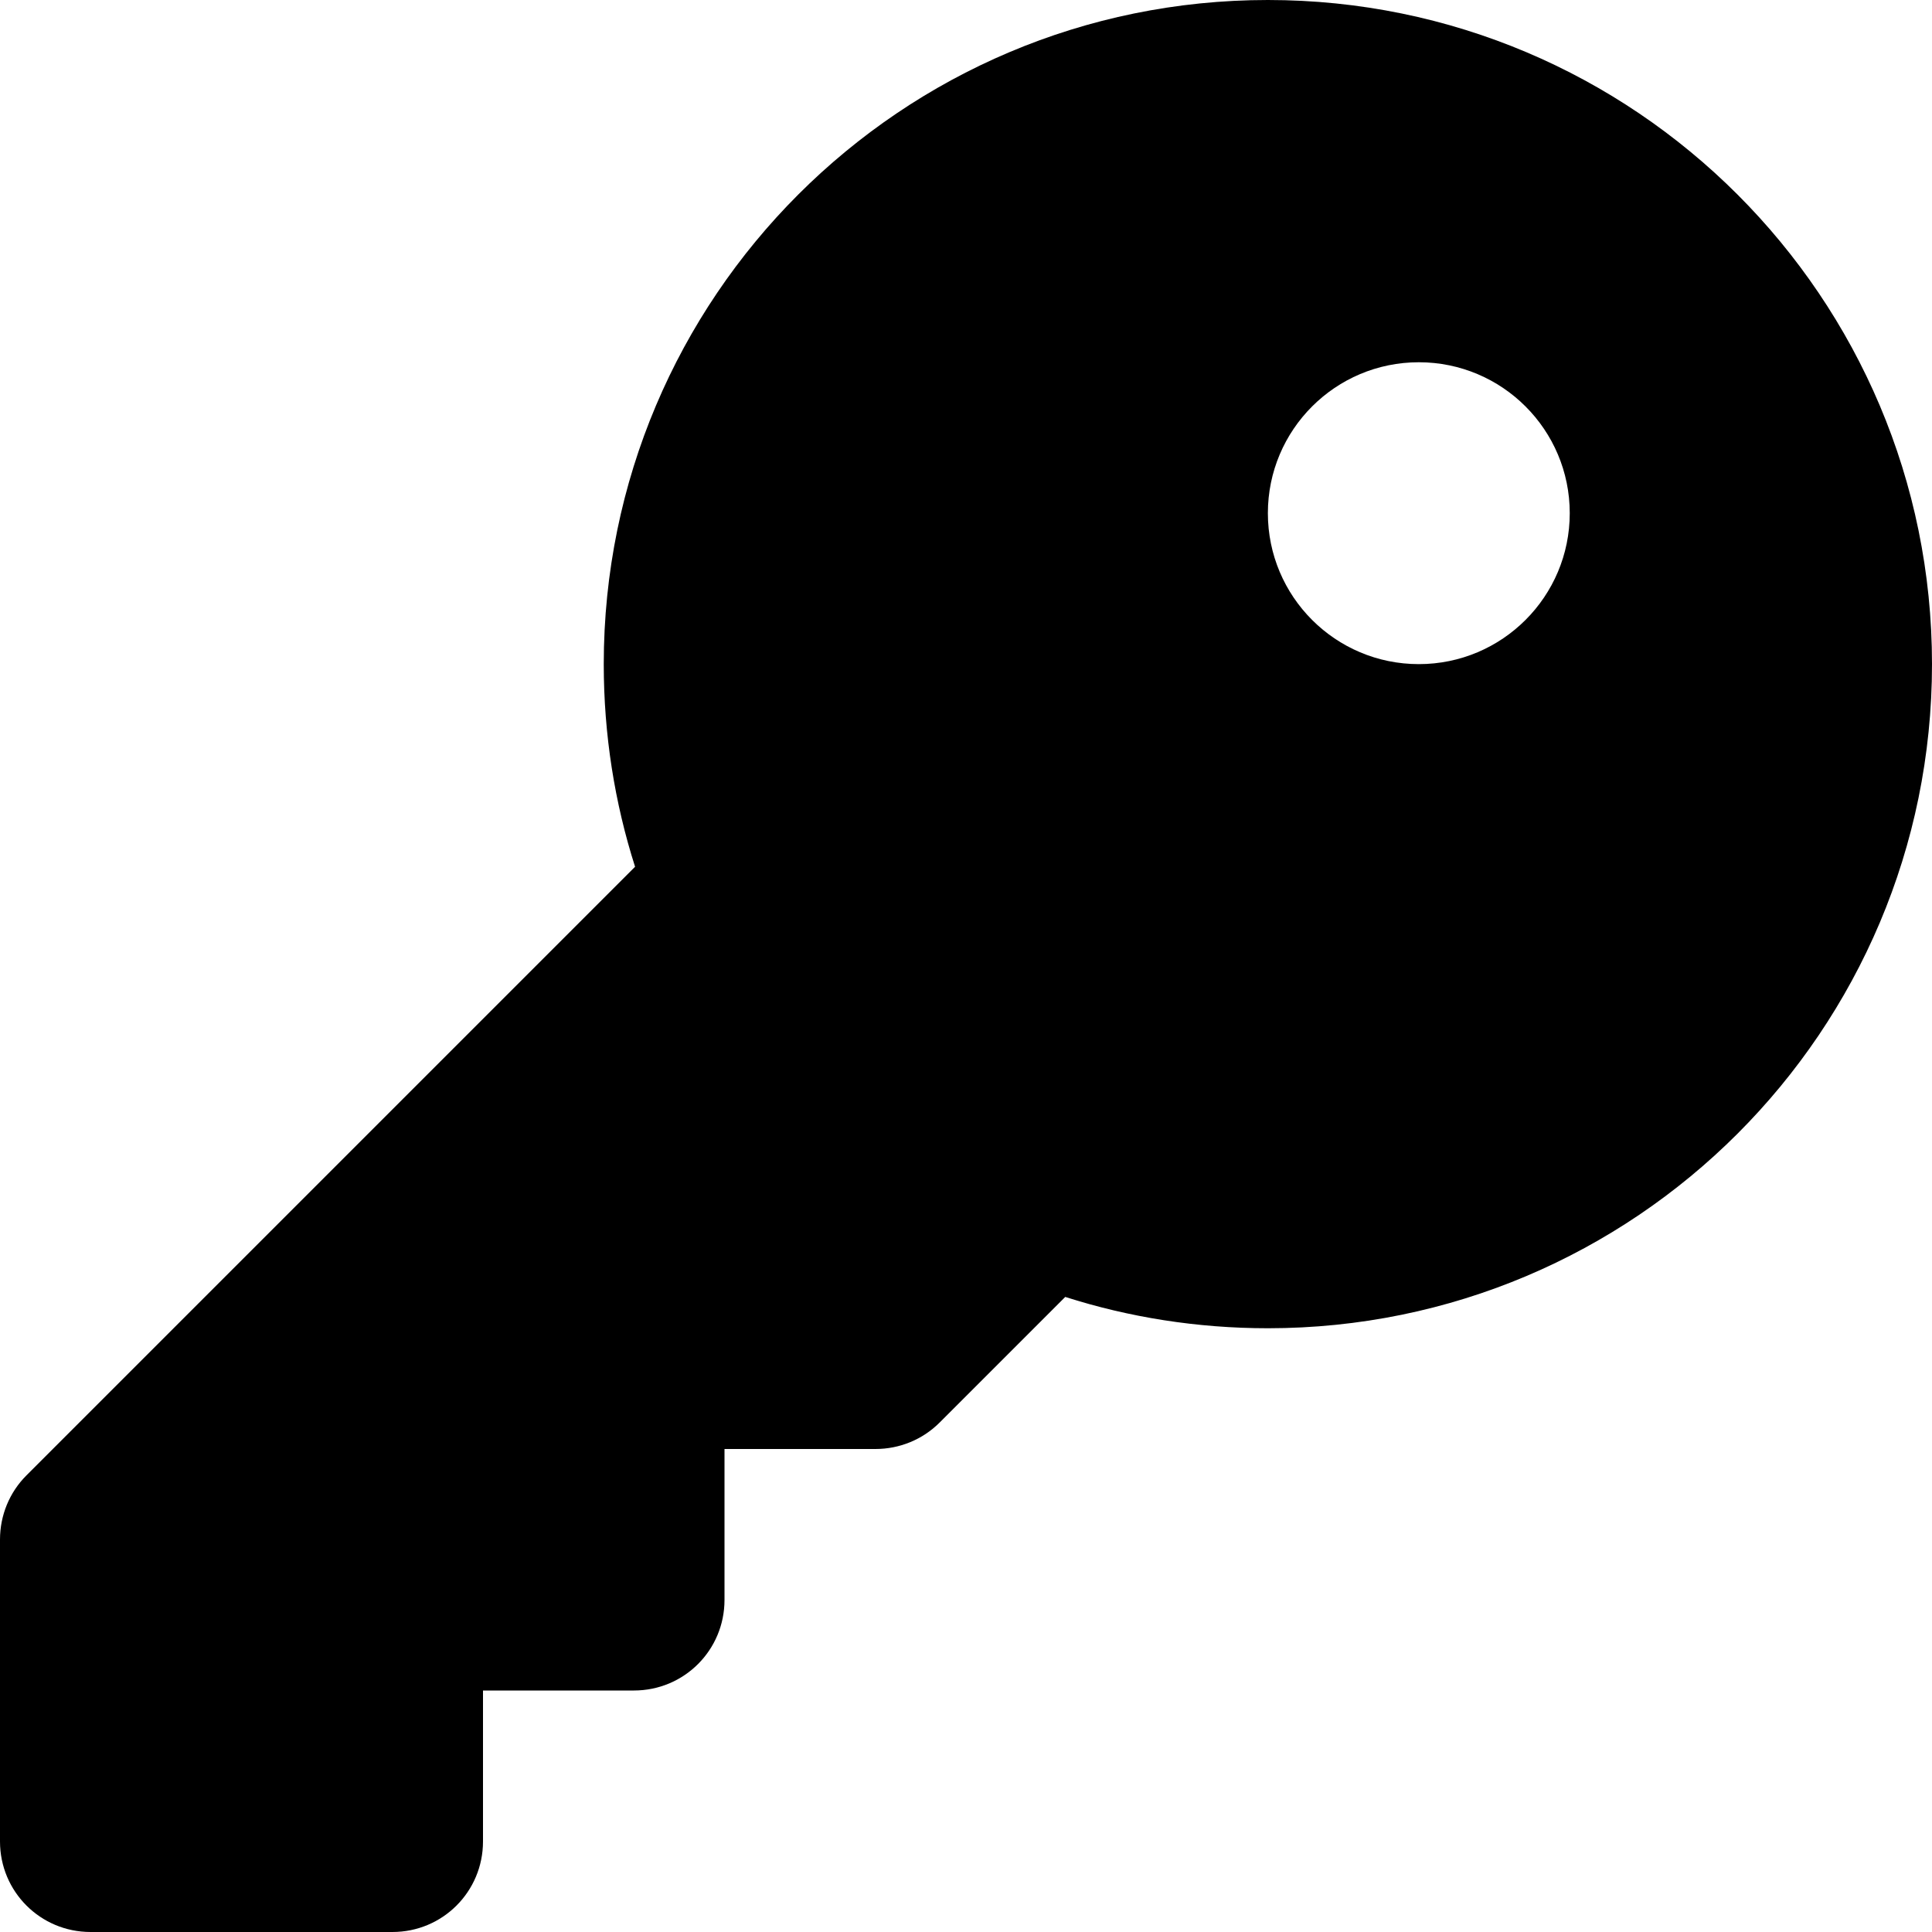
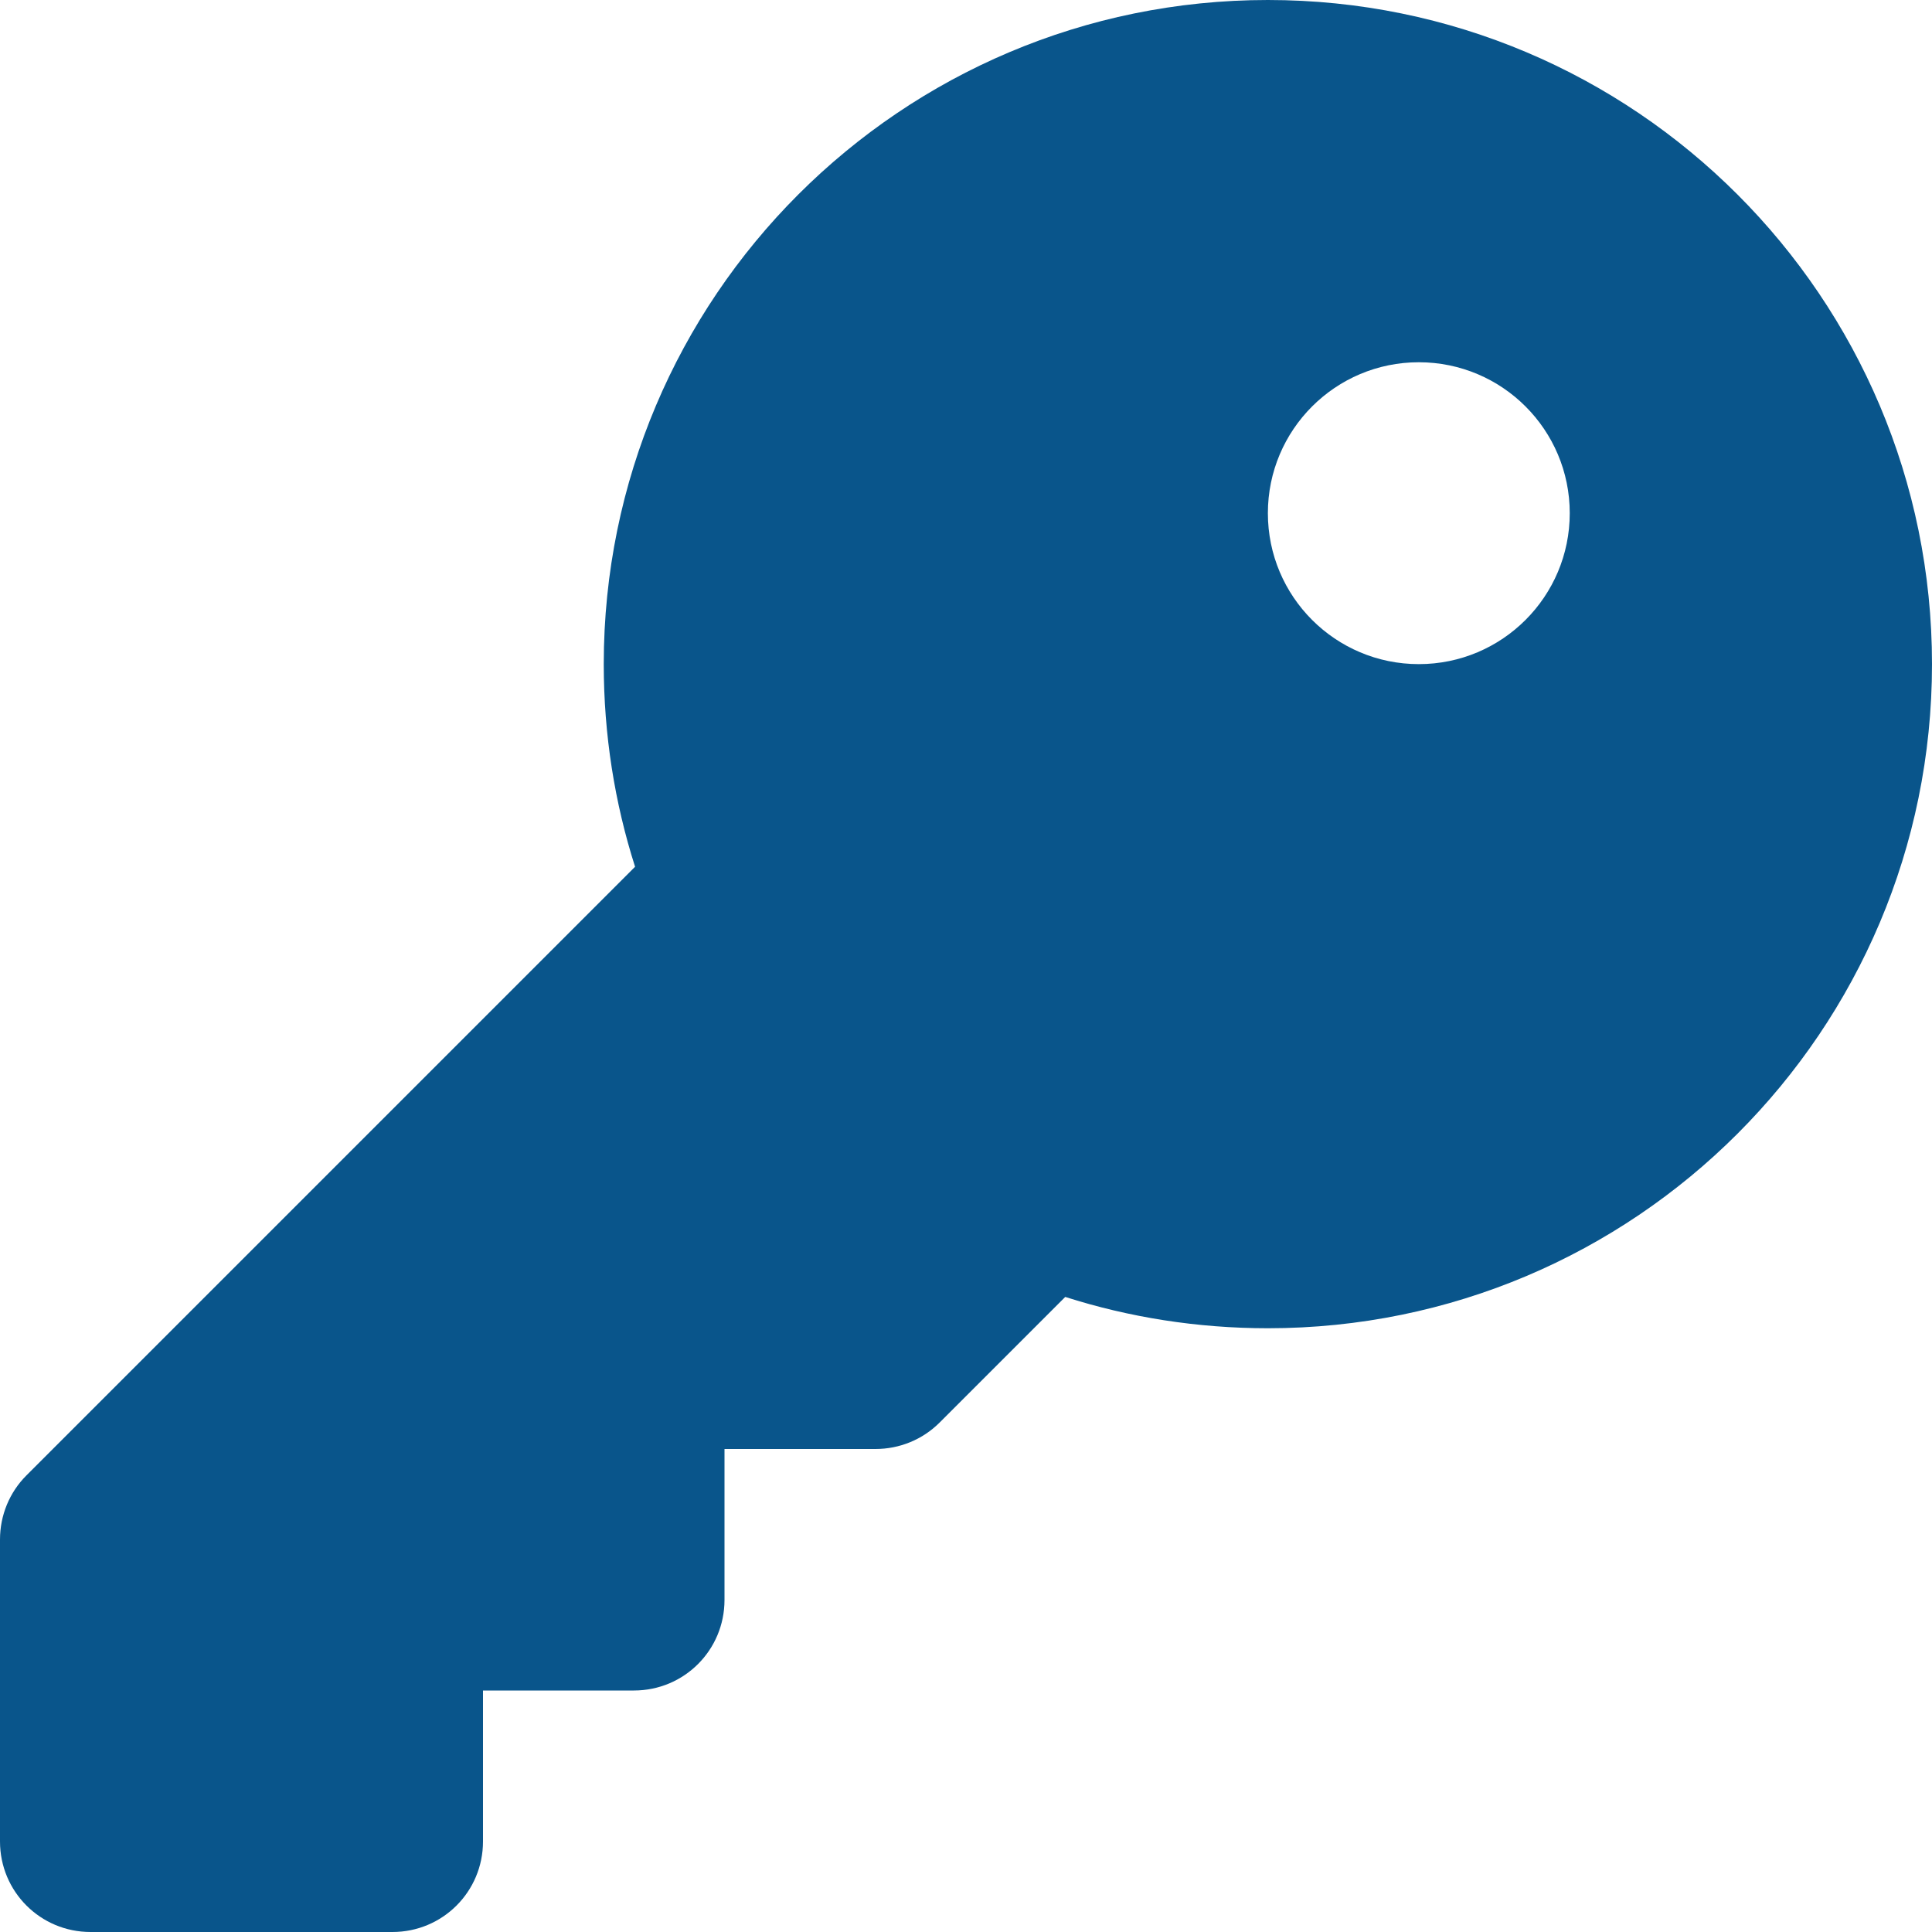
<svg xmlns="http://www.w3.org/2000/svg" viewBox="0 0 512 512">
-   <path d="M336 352c97.2 0 176-78.8 176-176S433.2 0 336 0S160 78.8 160 176c0 18.7 2.9 36.8 8.3 53.7L7 391c-4.5 4.5-7 10.6-7 17v80c0 13.3 10.7 24 24 24h80c13.3 0 24-10.7 24-24V448h40c13.3 0 24-10.7 24-24V384h40c6.4 0 12.5-2.5 17-7l33.3-33.3c16.9 5.4 35 8.3 53.7 8.3zM376 96a40 40 0 1 1 0 80 40 40 0 1 1 0-80z" />
+   <path fill="#09558b" d="M336 352c97.2 0 176-78.8 176-176S433.2 0 336 0S160 78.8 160 176c0 18.7 2.9 36.8 8.3 53.7L7 391c-4.5 4.5-7 10.6-7 17v80c0 13.3 10.7 24 24 24h80c13.3 0 24-10.7 24-24V448h40c13.3 0 24-10.7 24-24V384h40c6.4 0 12.5-2.5 17-7l33.3-33.3c16.9 5.4 35 8.3 53.7 8.3zM376 96a40 40 0 1 1 0 80 40 40 0 1 1 0-80z" />
</svg>
